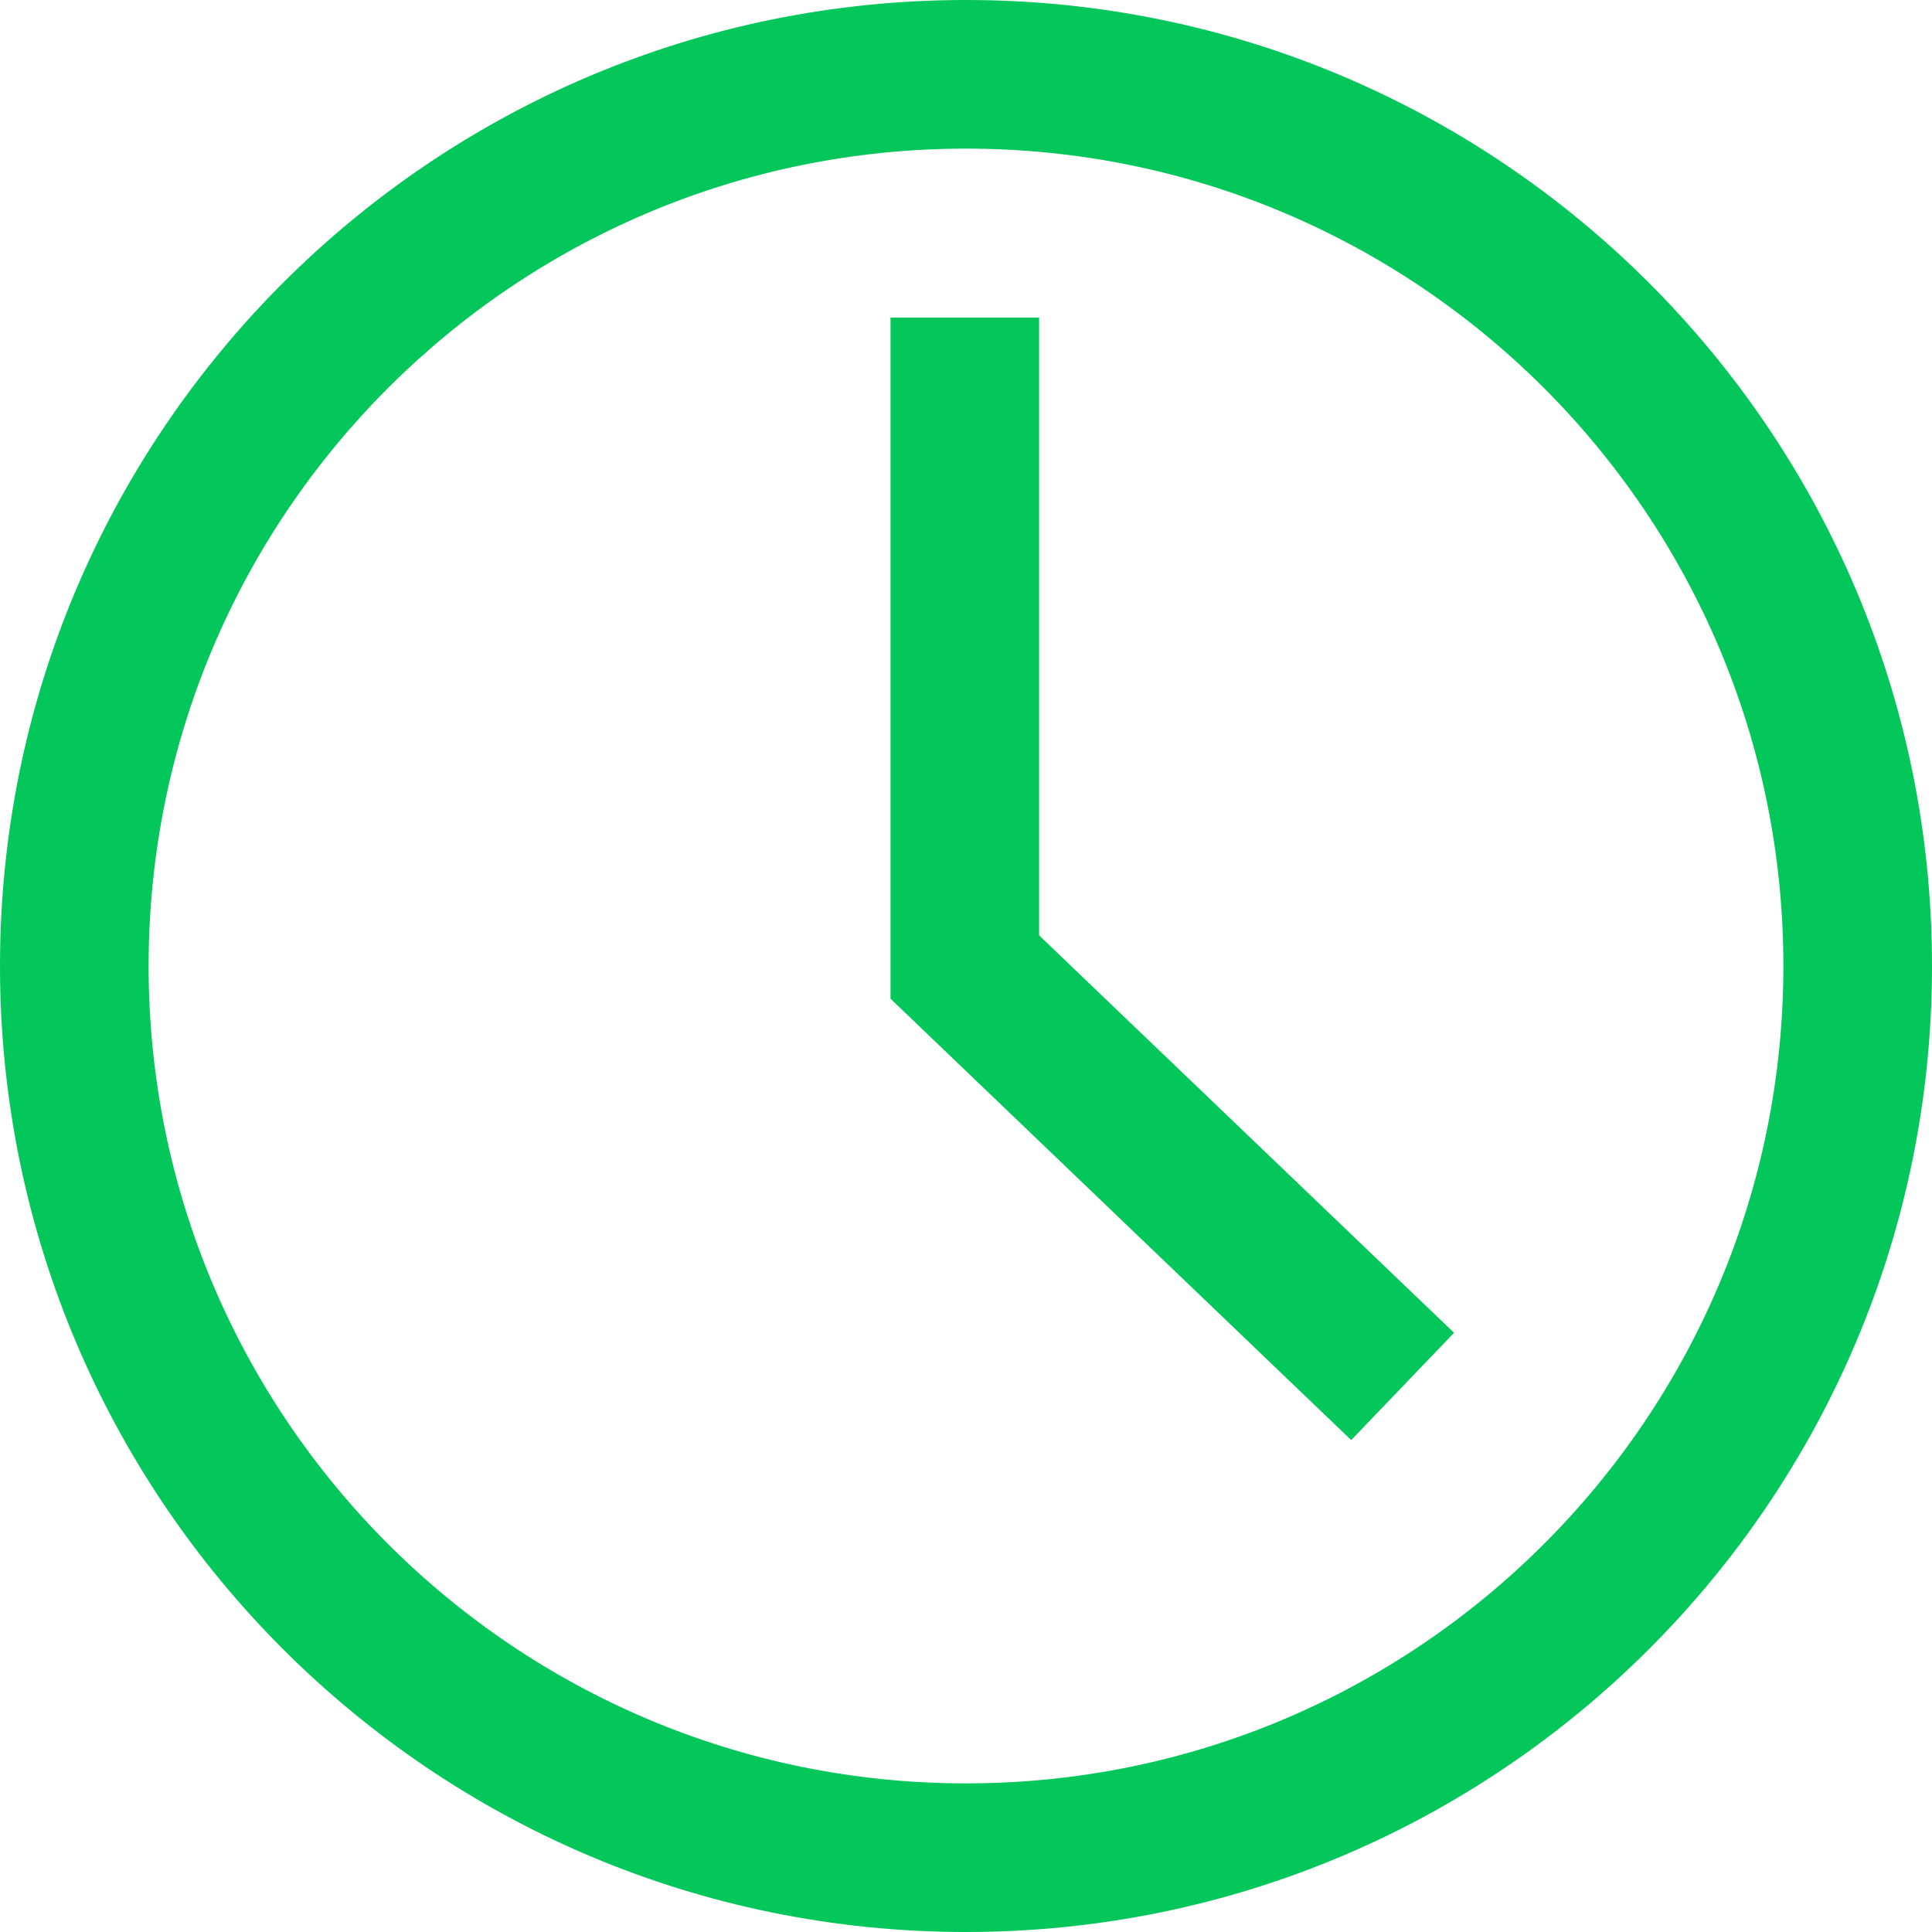
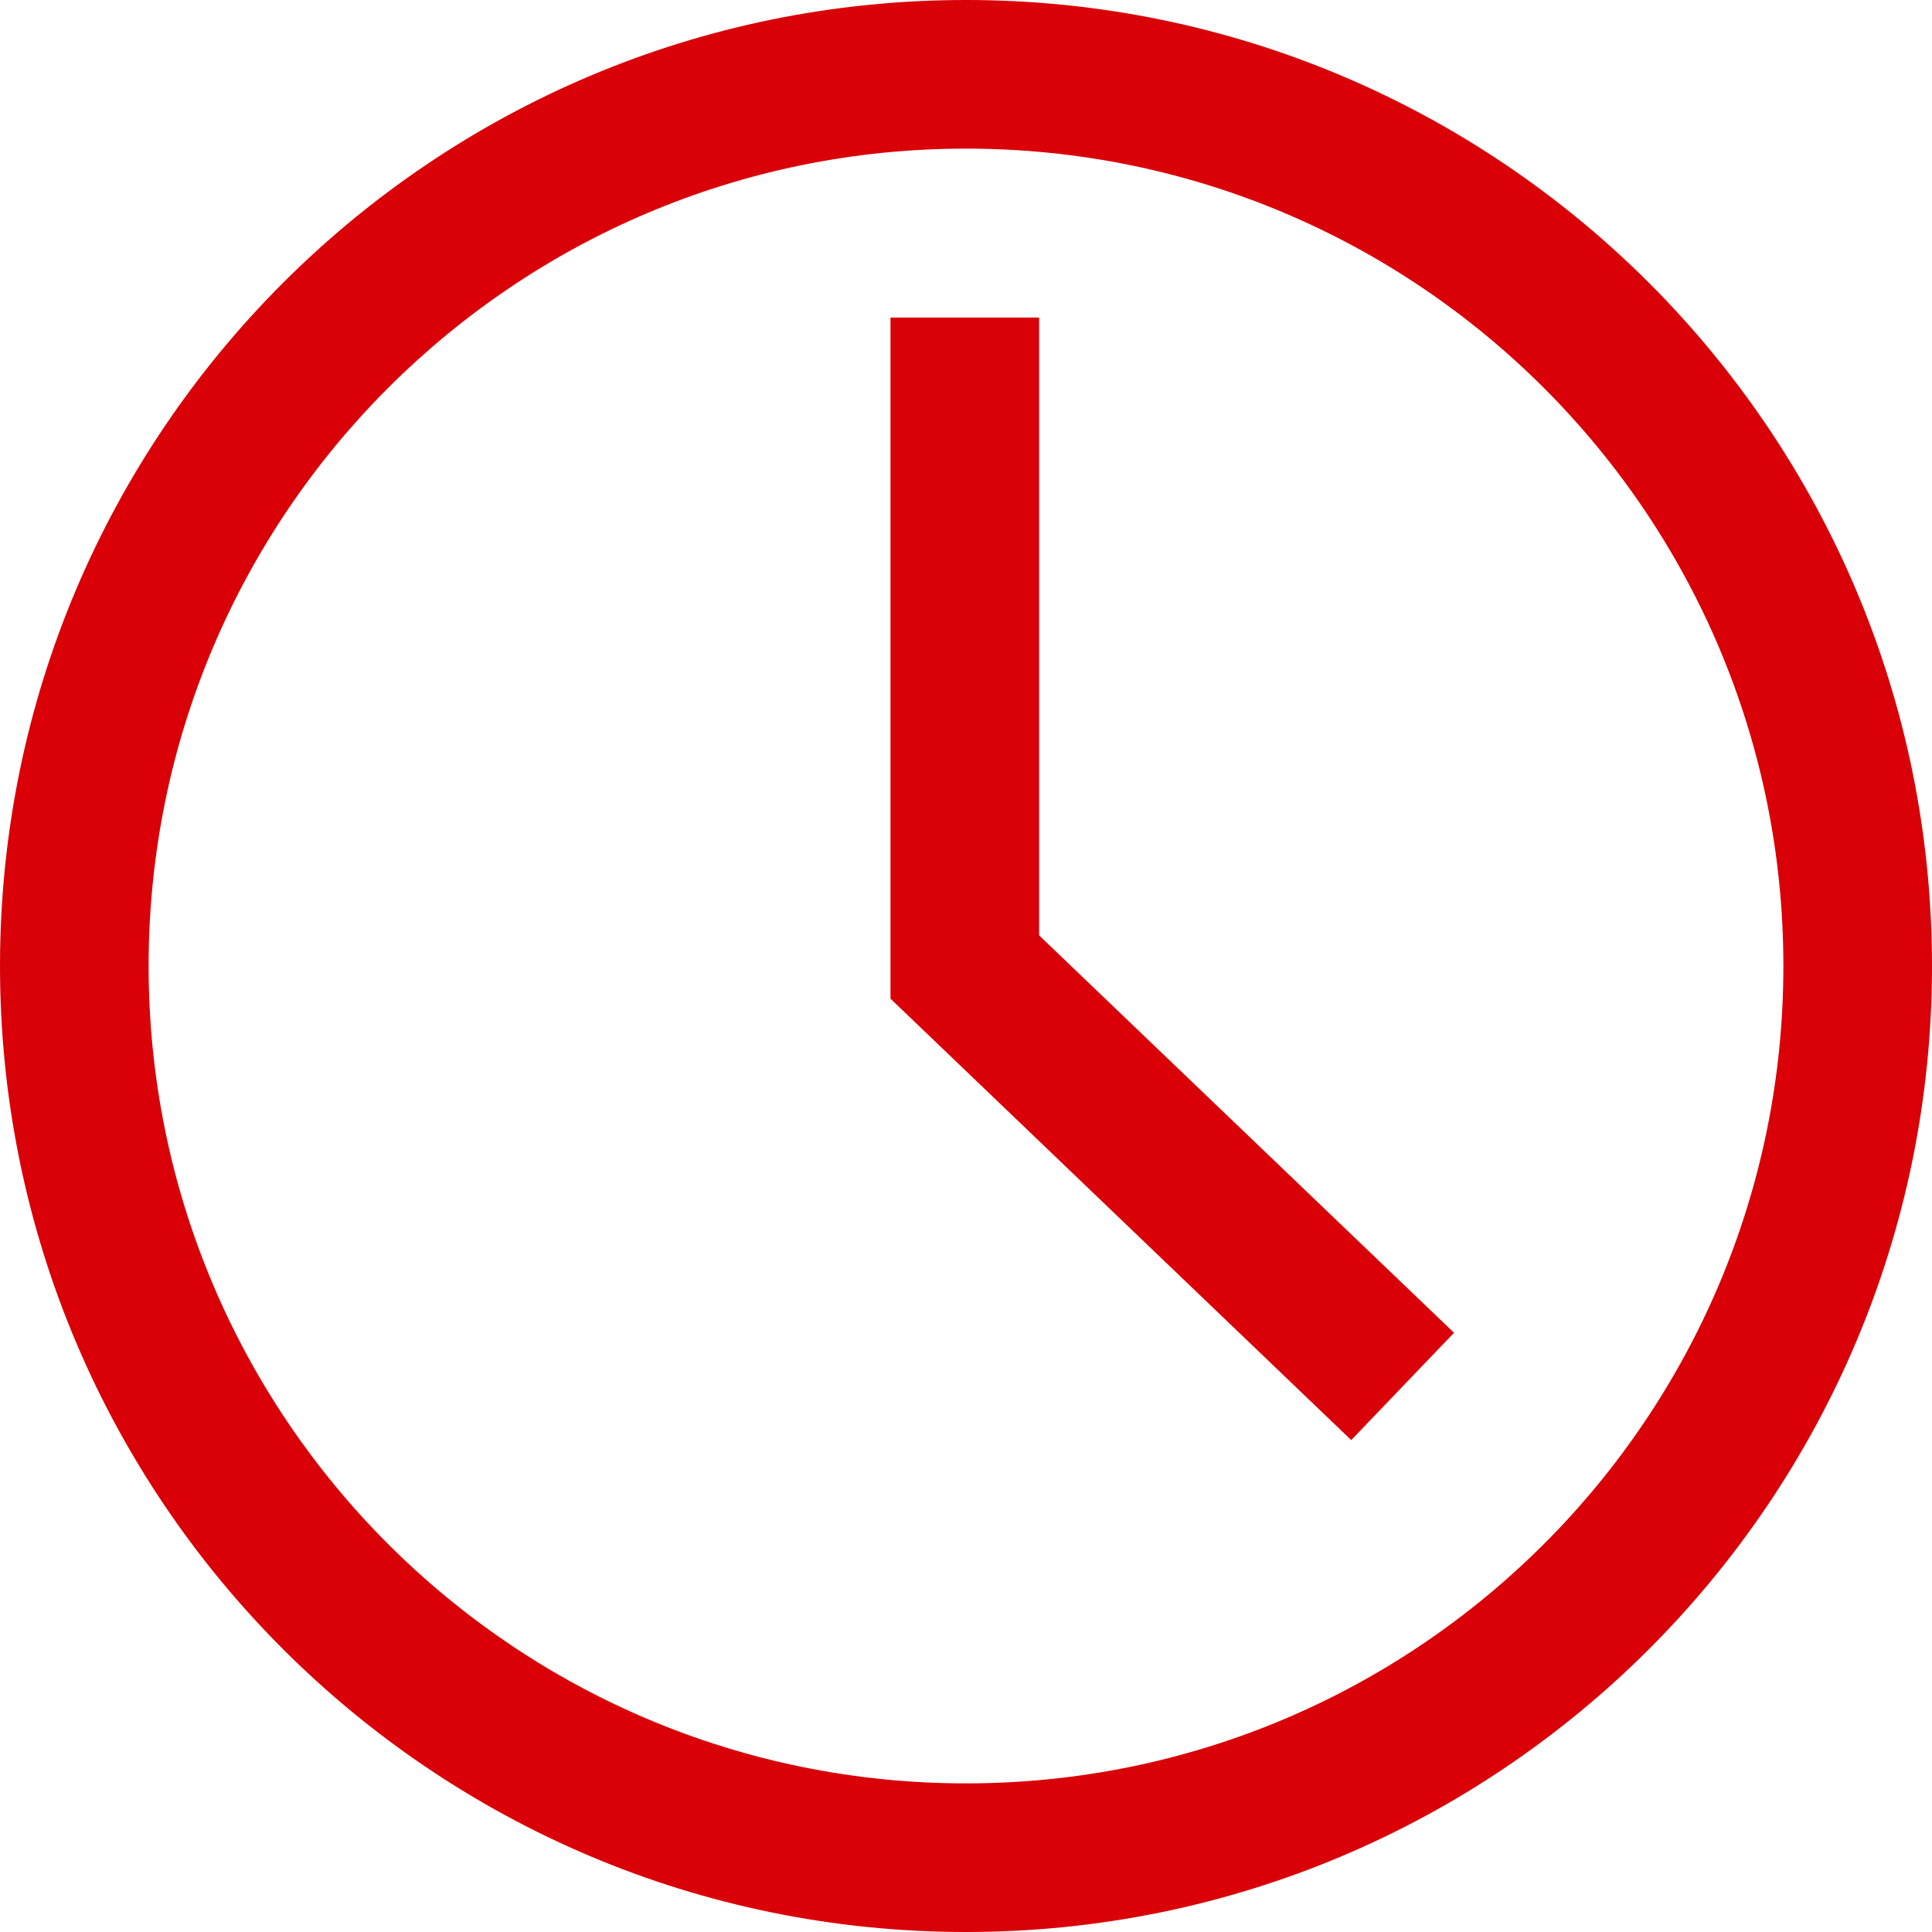
<svg xmlns="http://www.w3.org/2000/svg" viewBox="0 0 13 13" width="13" height="13" fill="none">
-   <path fill="#03c75a" d="M6.5 0a6.5 6.5 0 110 13 6.5 6.5 0 010-13zm0 1a5.5 5.5 0 100 11 5.5 5.5 0 000-11zm.492 1.137v4.157l2.792 2.674-.692.722-3.1-2.97V2.137h1z" />
+   <path fill="#D90007" d="M6.5 0a6.5 6.5 0 110 13 6.5 6.5 0 010-13zm0 1a5.5 5.5 0 100 11 5.5 5.5 0 000-11zm.492 1.137v4.157l2.792 2.674-.692.722-3.1-2.97V2.137h1z" />
</svg>
